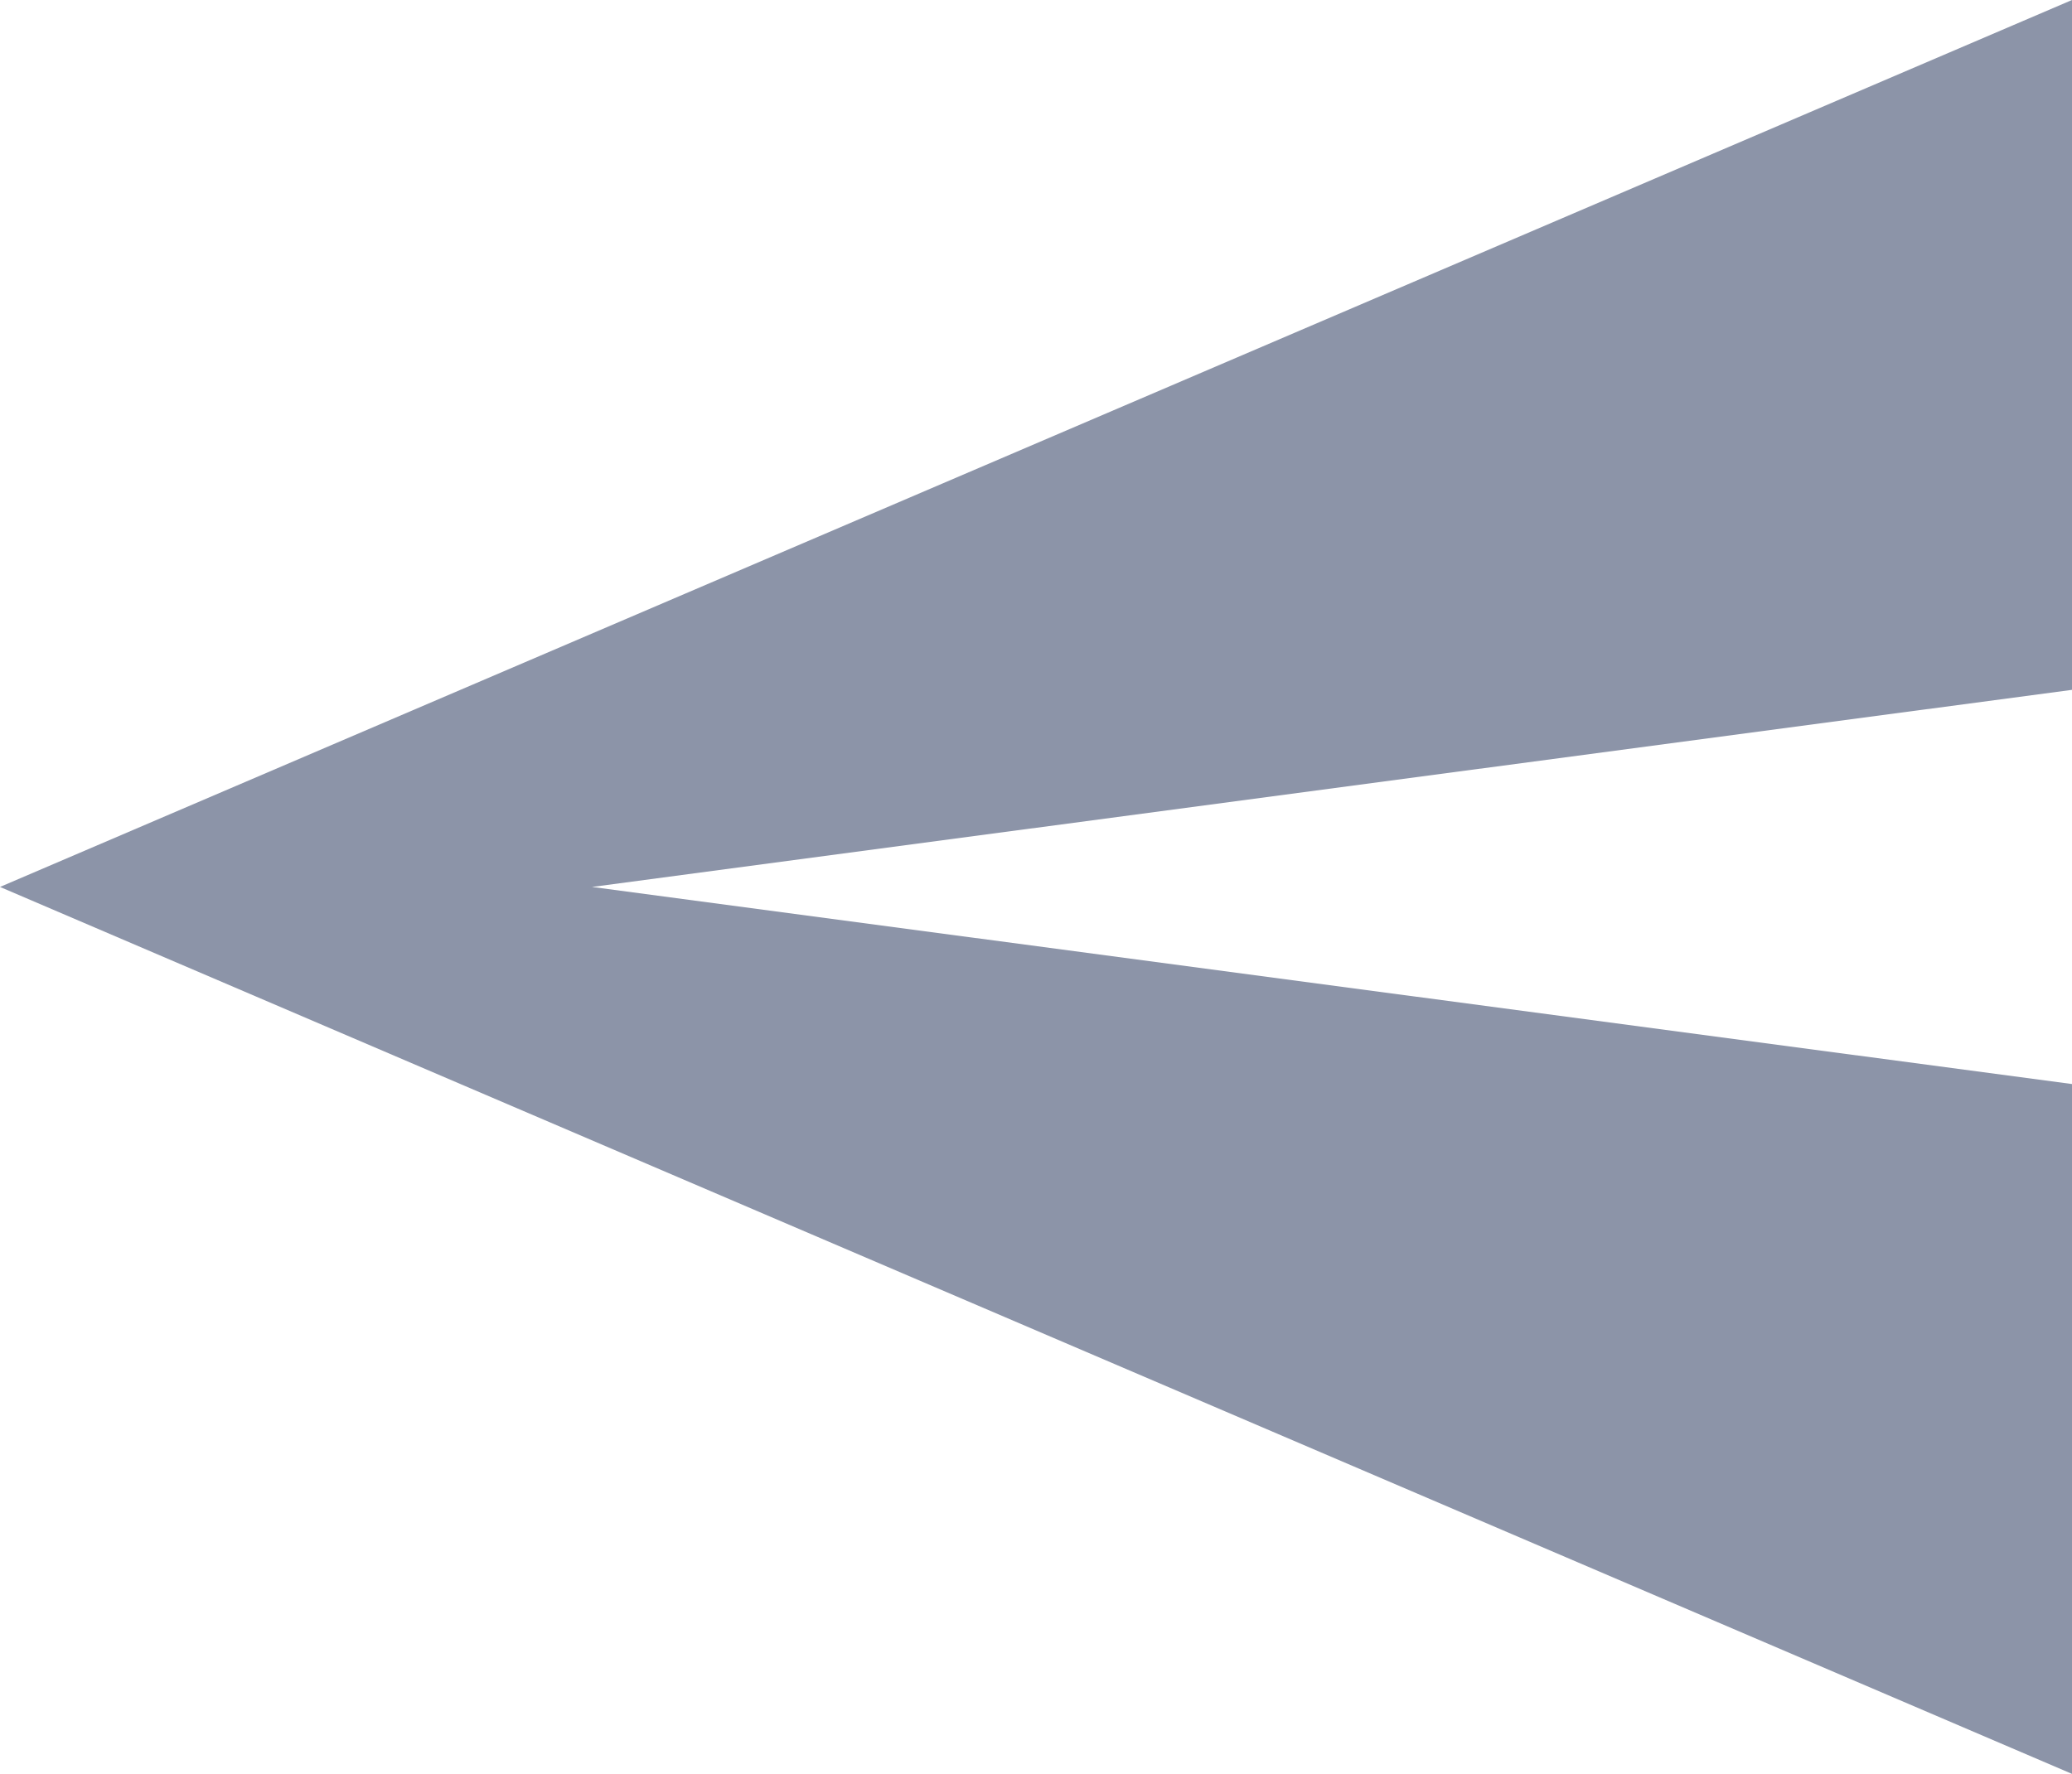
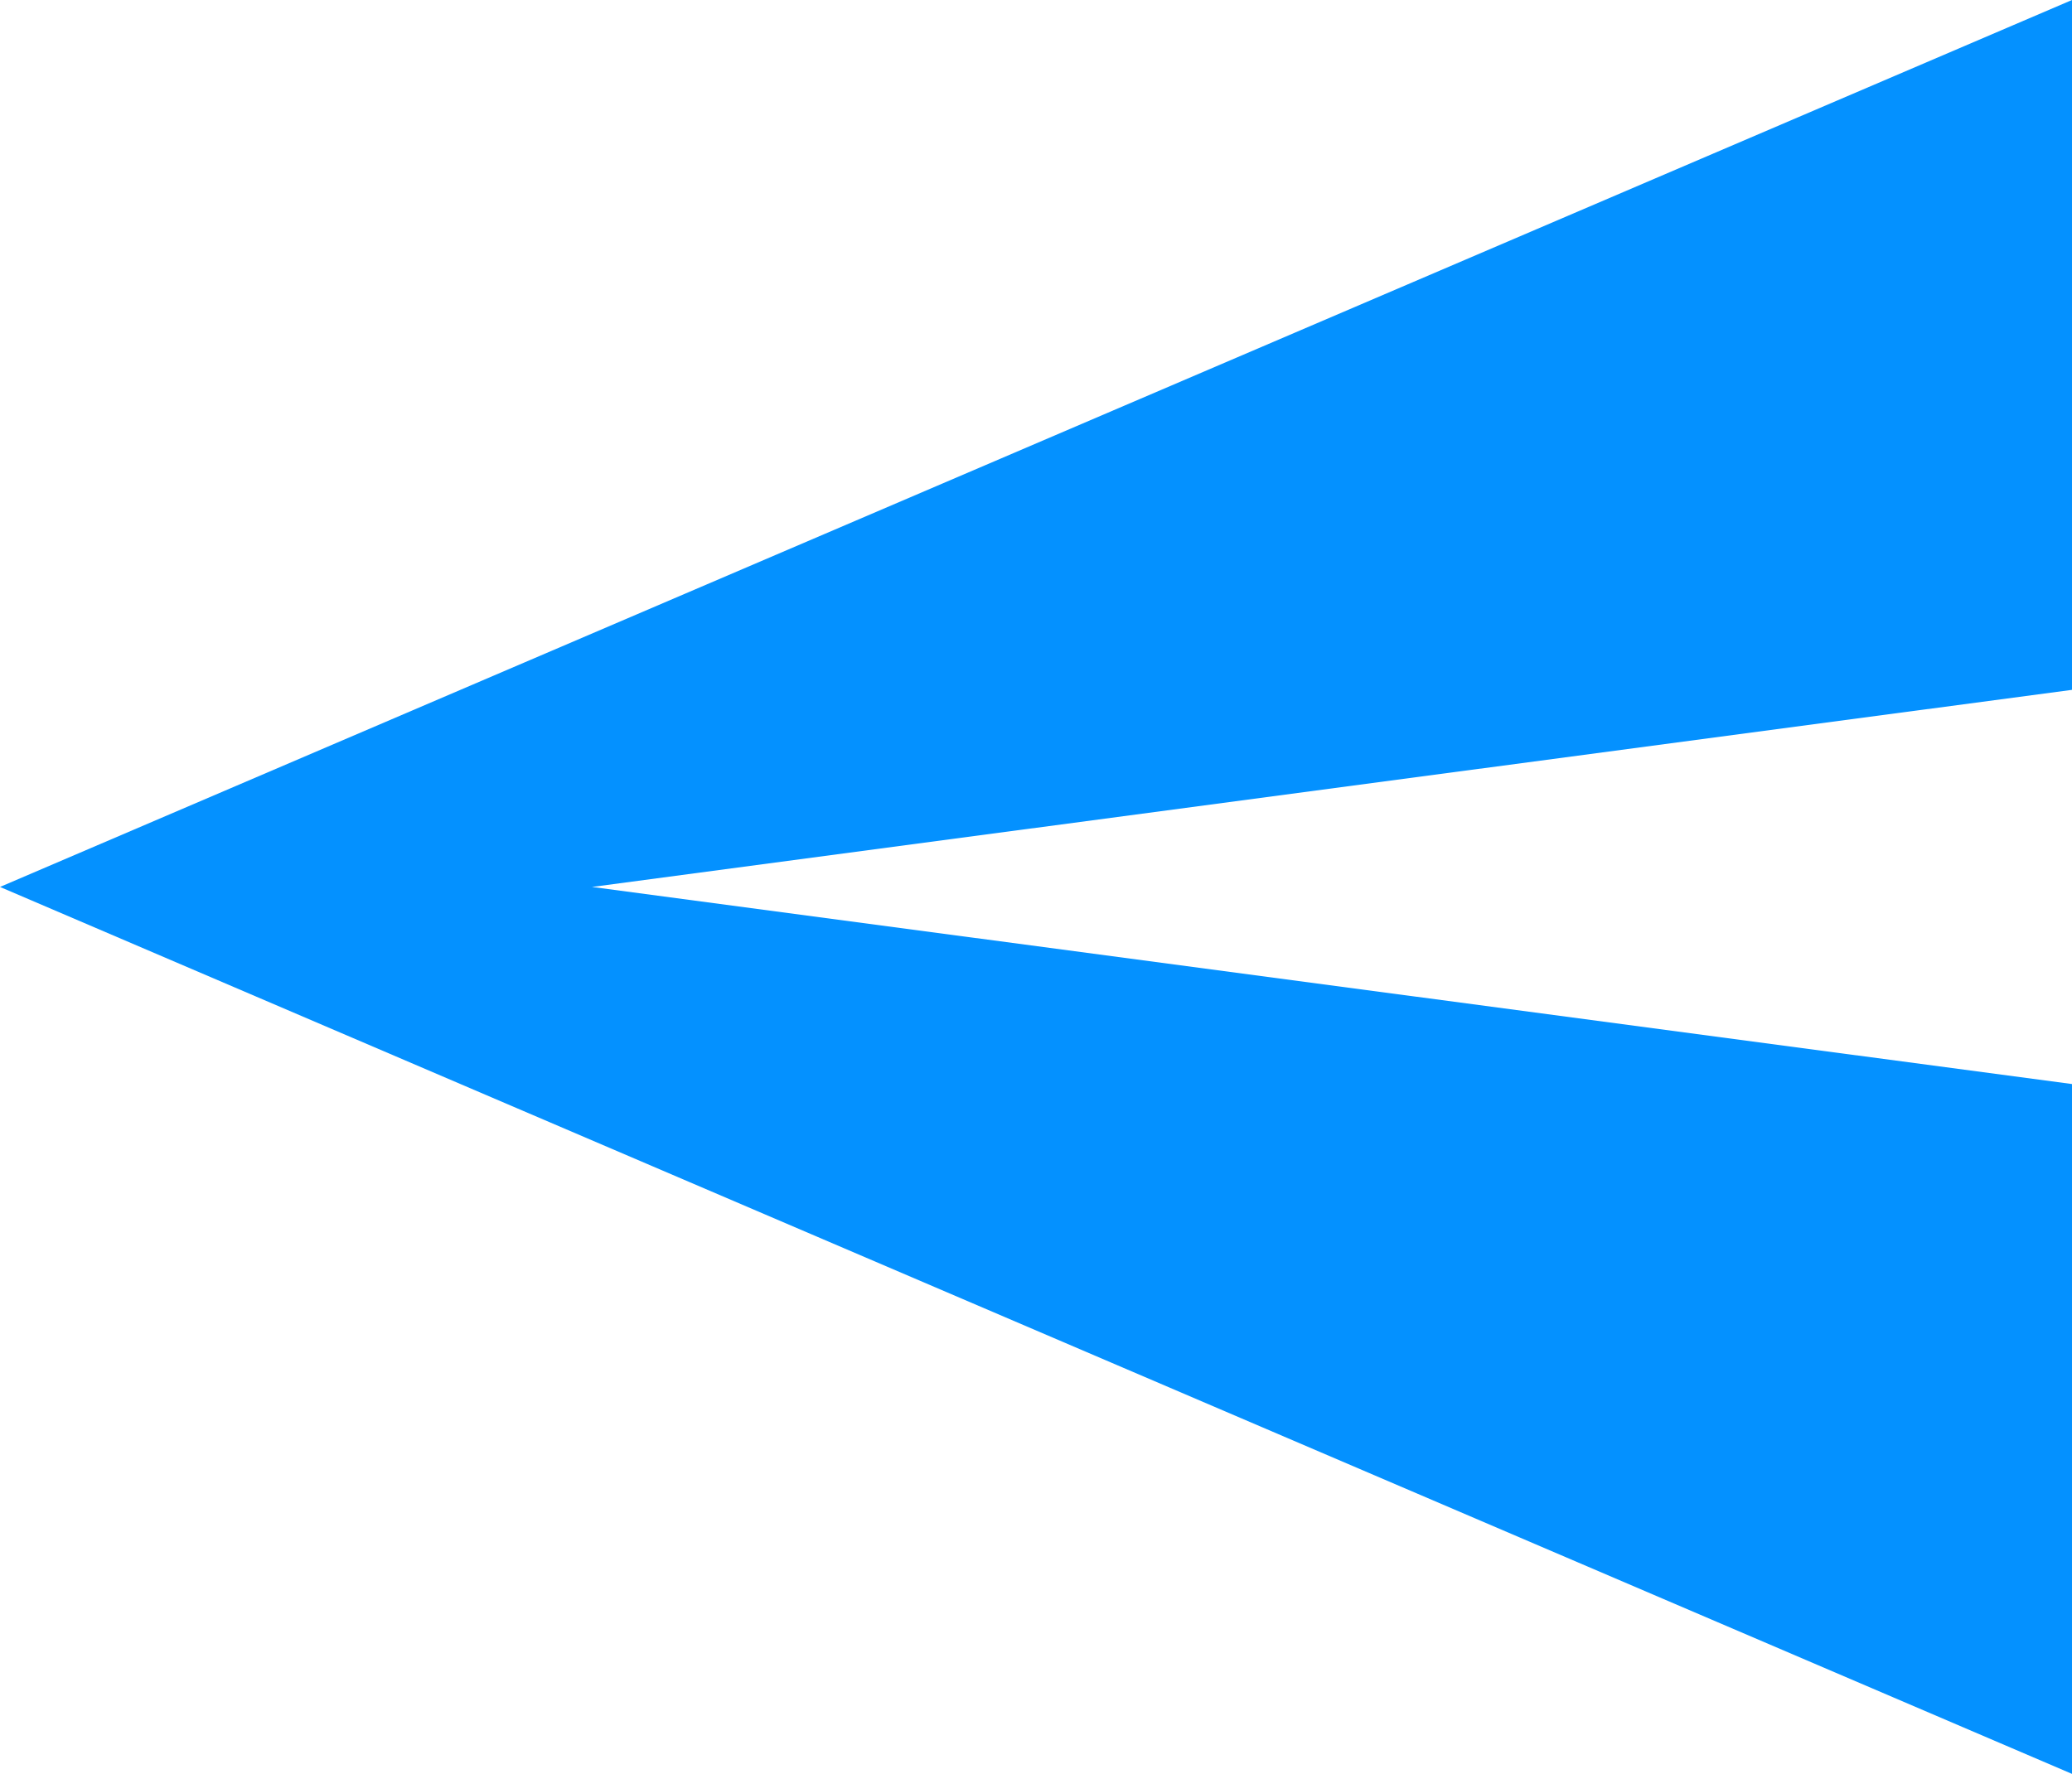
<svg xmlns="http://www.w3.org/2000/svg" width="536px" height="459px" viewBox="0 0 536 459" version="1.1">
  <g id="Page-1" stroke="none" stroke-width="1" fill="none" fill-rule="evenodd">
-     <g id="send" fill="#8C94A8" fill-rule="nonzero">
-       <polygon id="Path" transform="translate(268, 229.5) rotate(-180) translate(-268, -229.5) " points="0 459 536 229.5 0 0 0 178.5 382.857 229.5 0 280.5" />
-     </g>
+     <polygon id="Path" fill="#0491FF" fill-rule="nonzero" transform="translate(268, 229.5) rotate(-180) translate(-268, -229.5) " points="0 459 536 229.5 0 -2.84217094e-14 0 178.5 382.857 229.5 0 280.5" />
  </g>
</svg>
